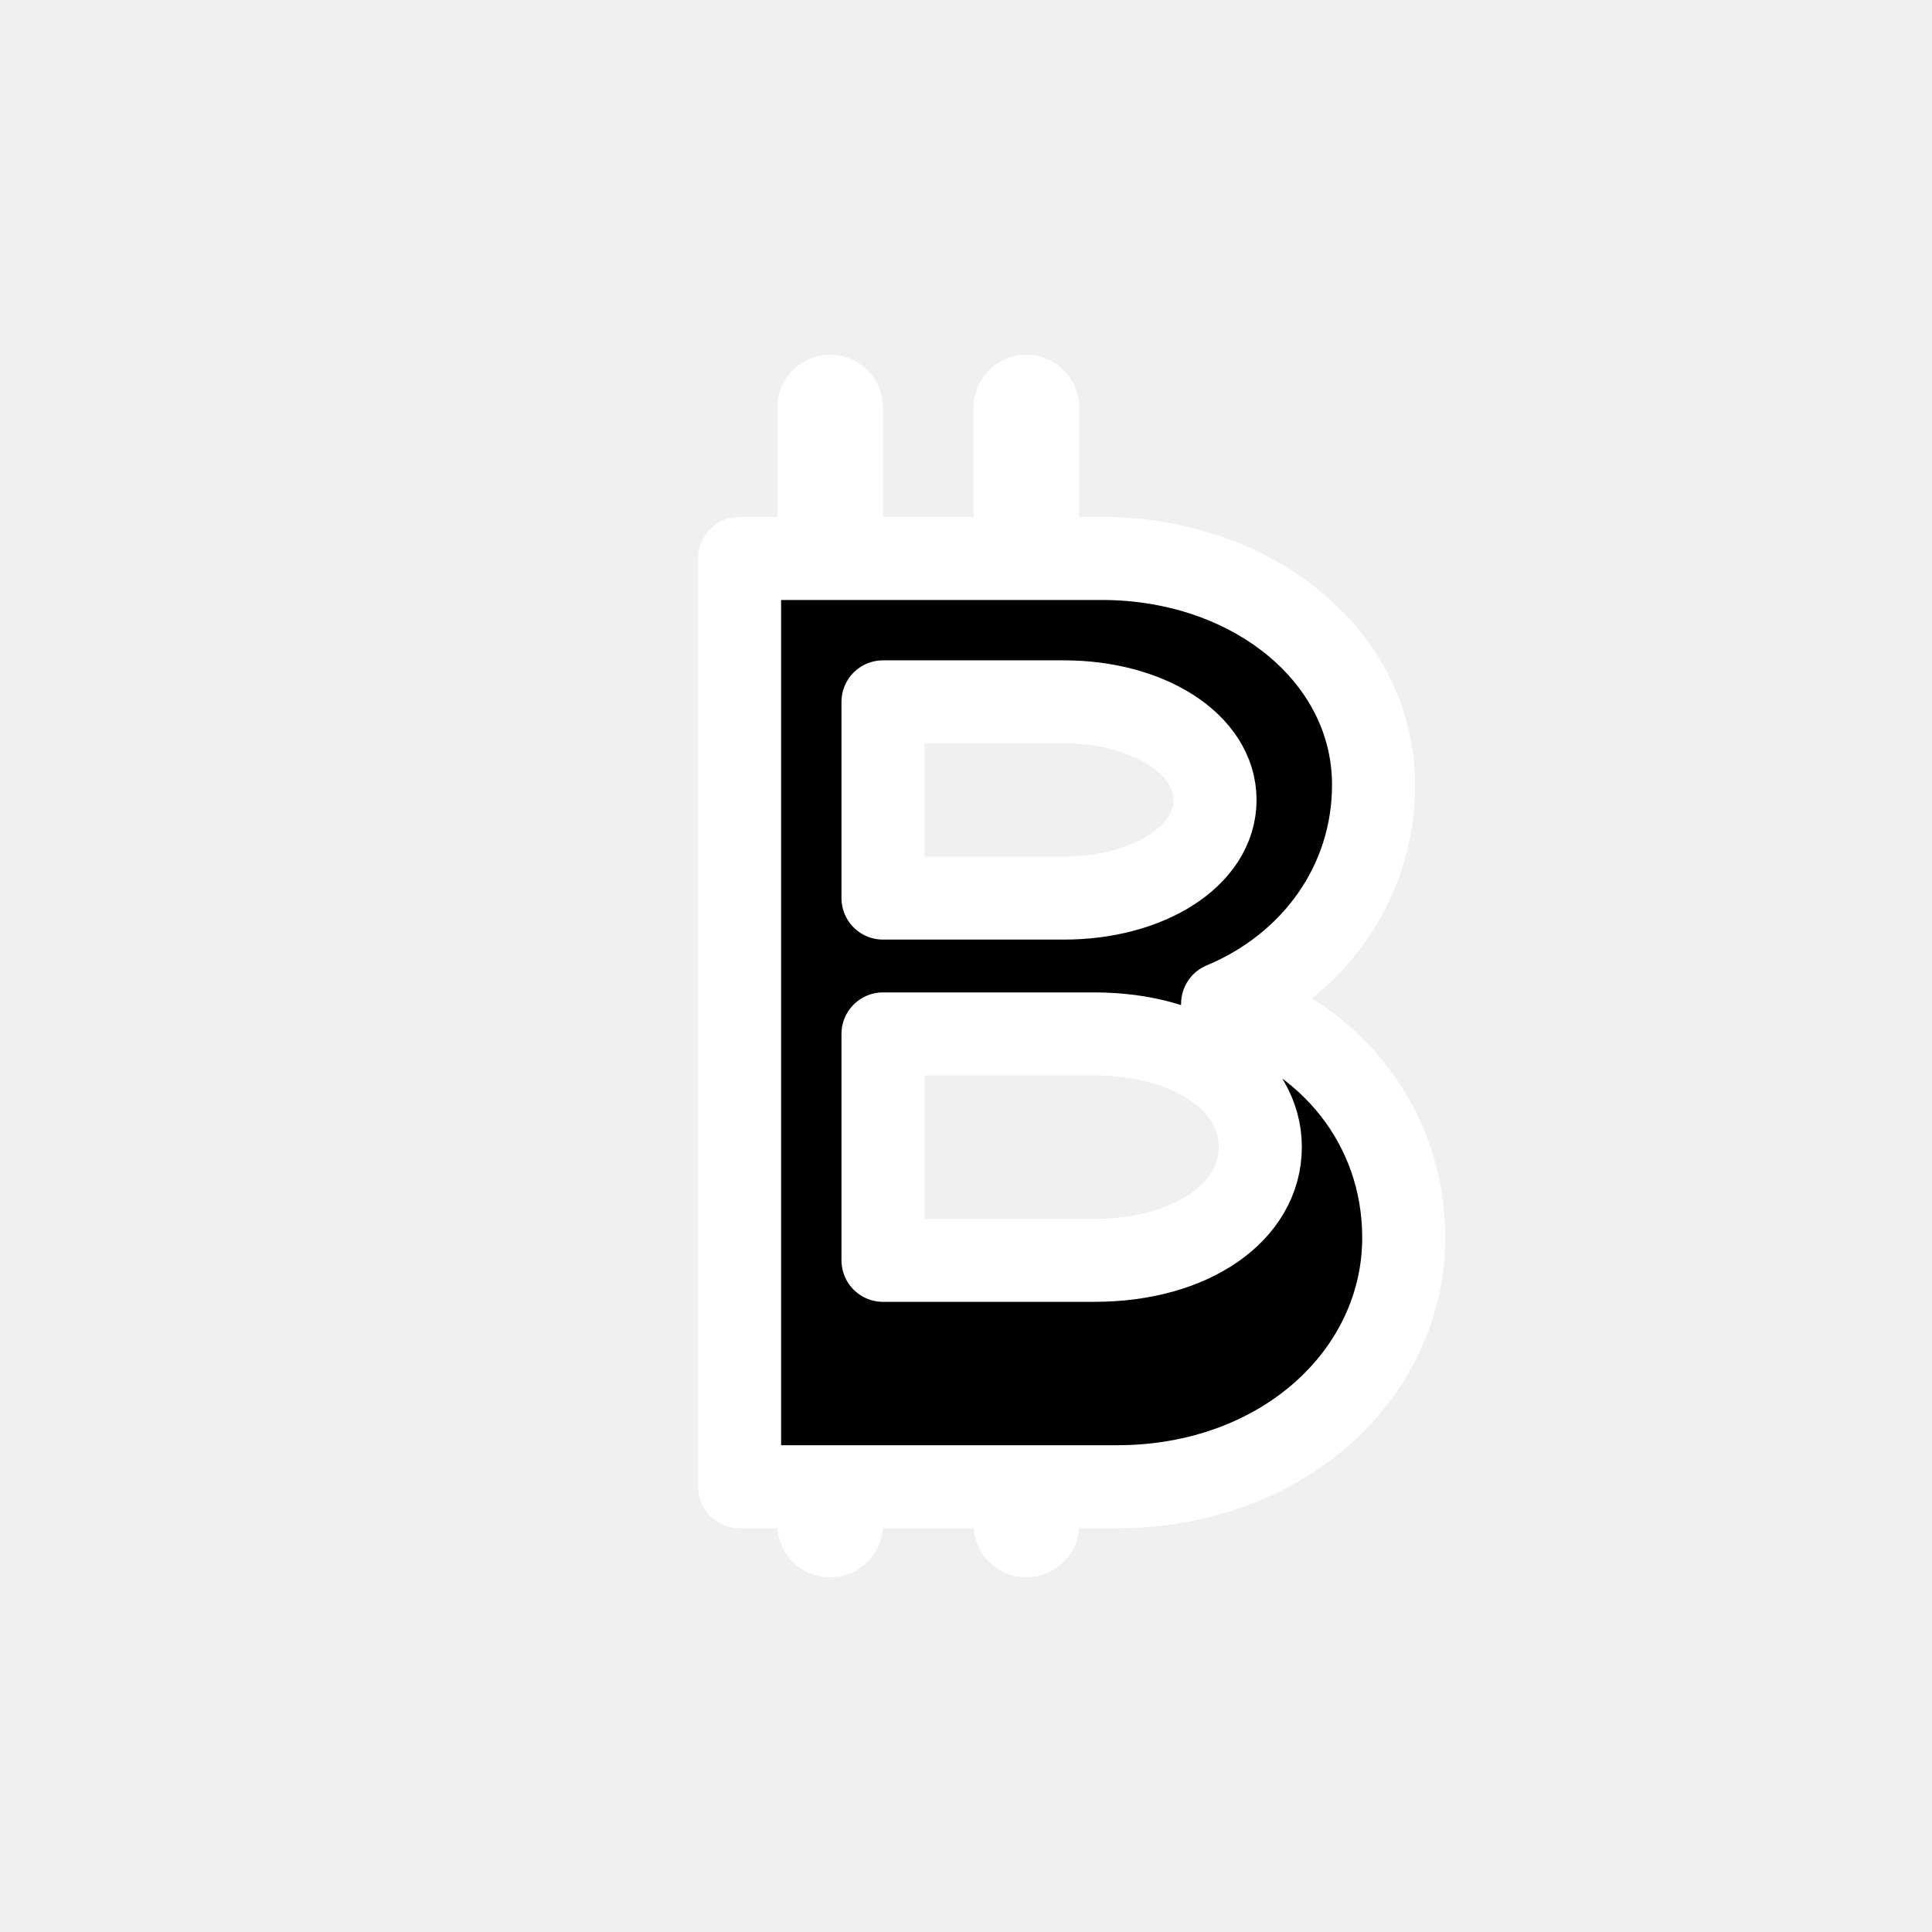
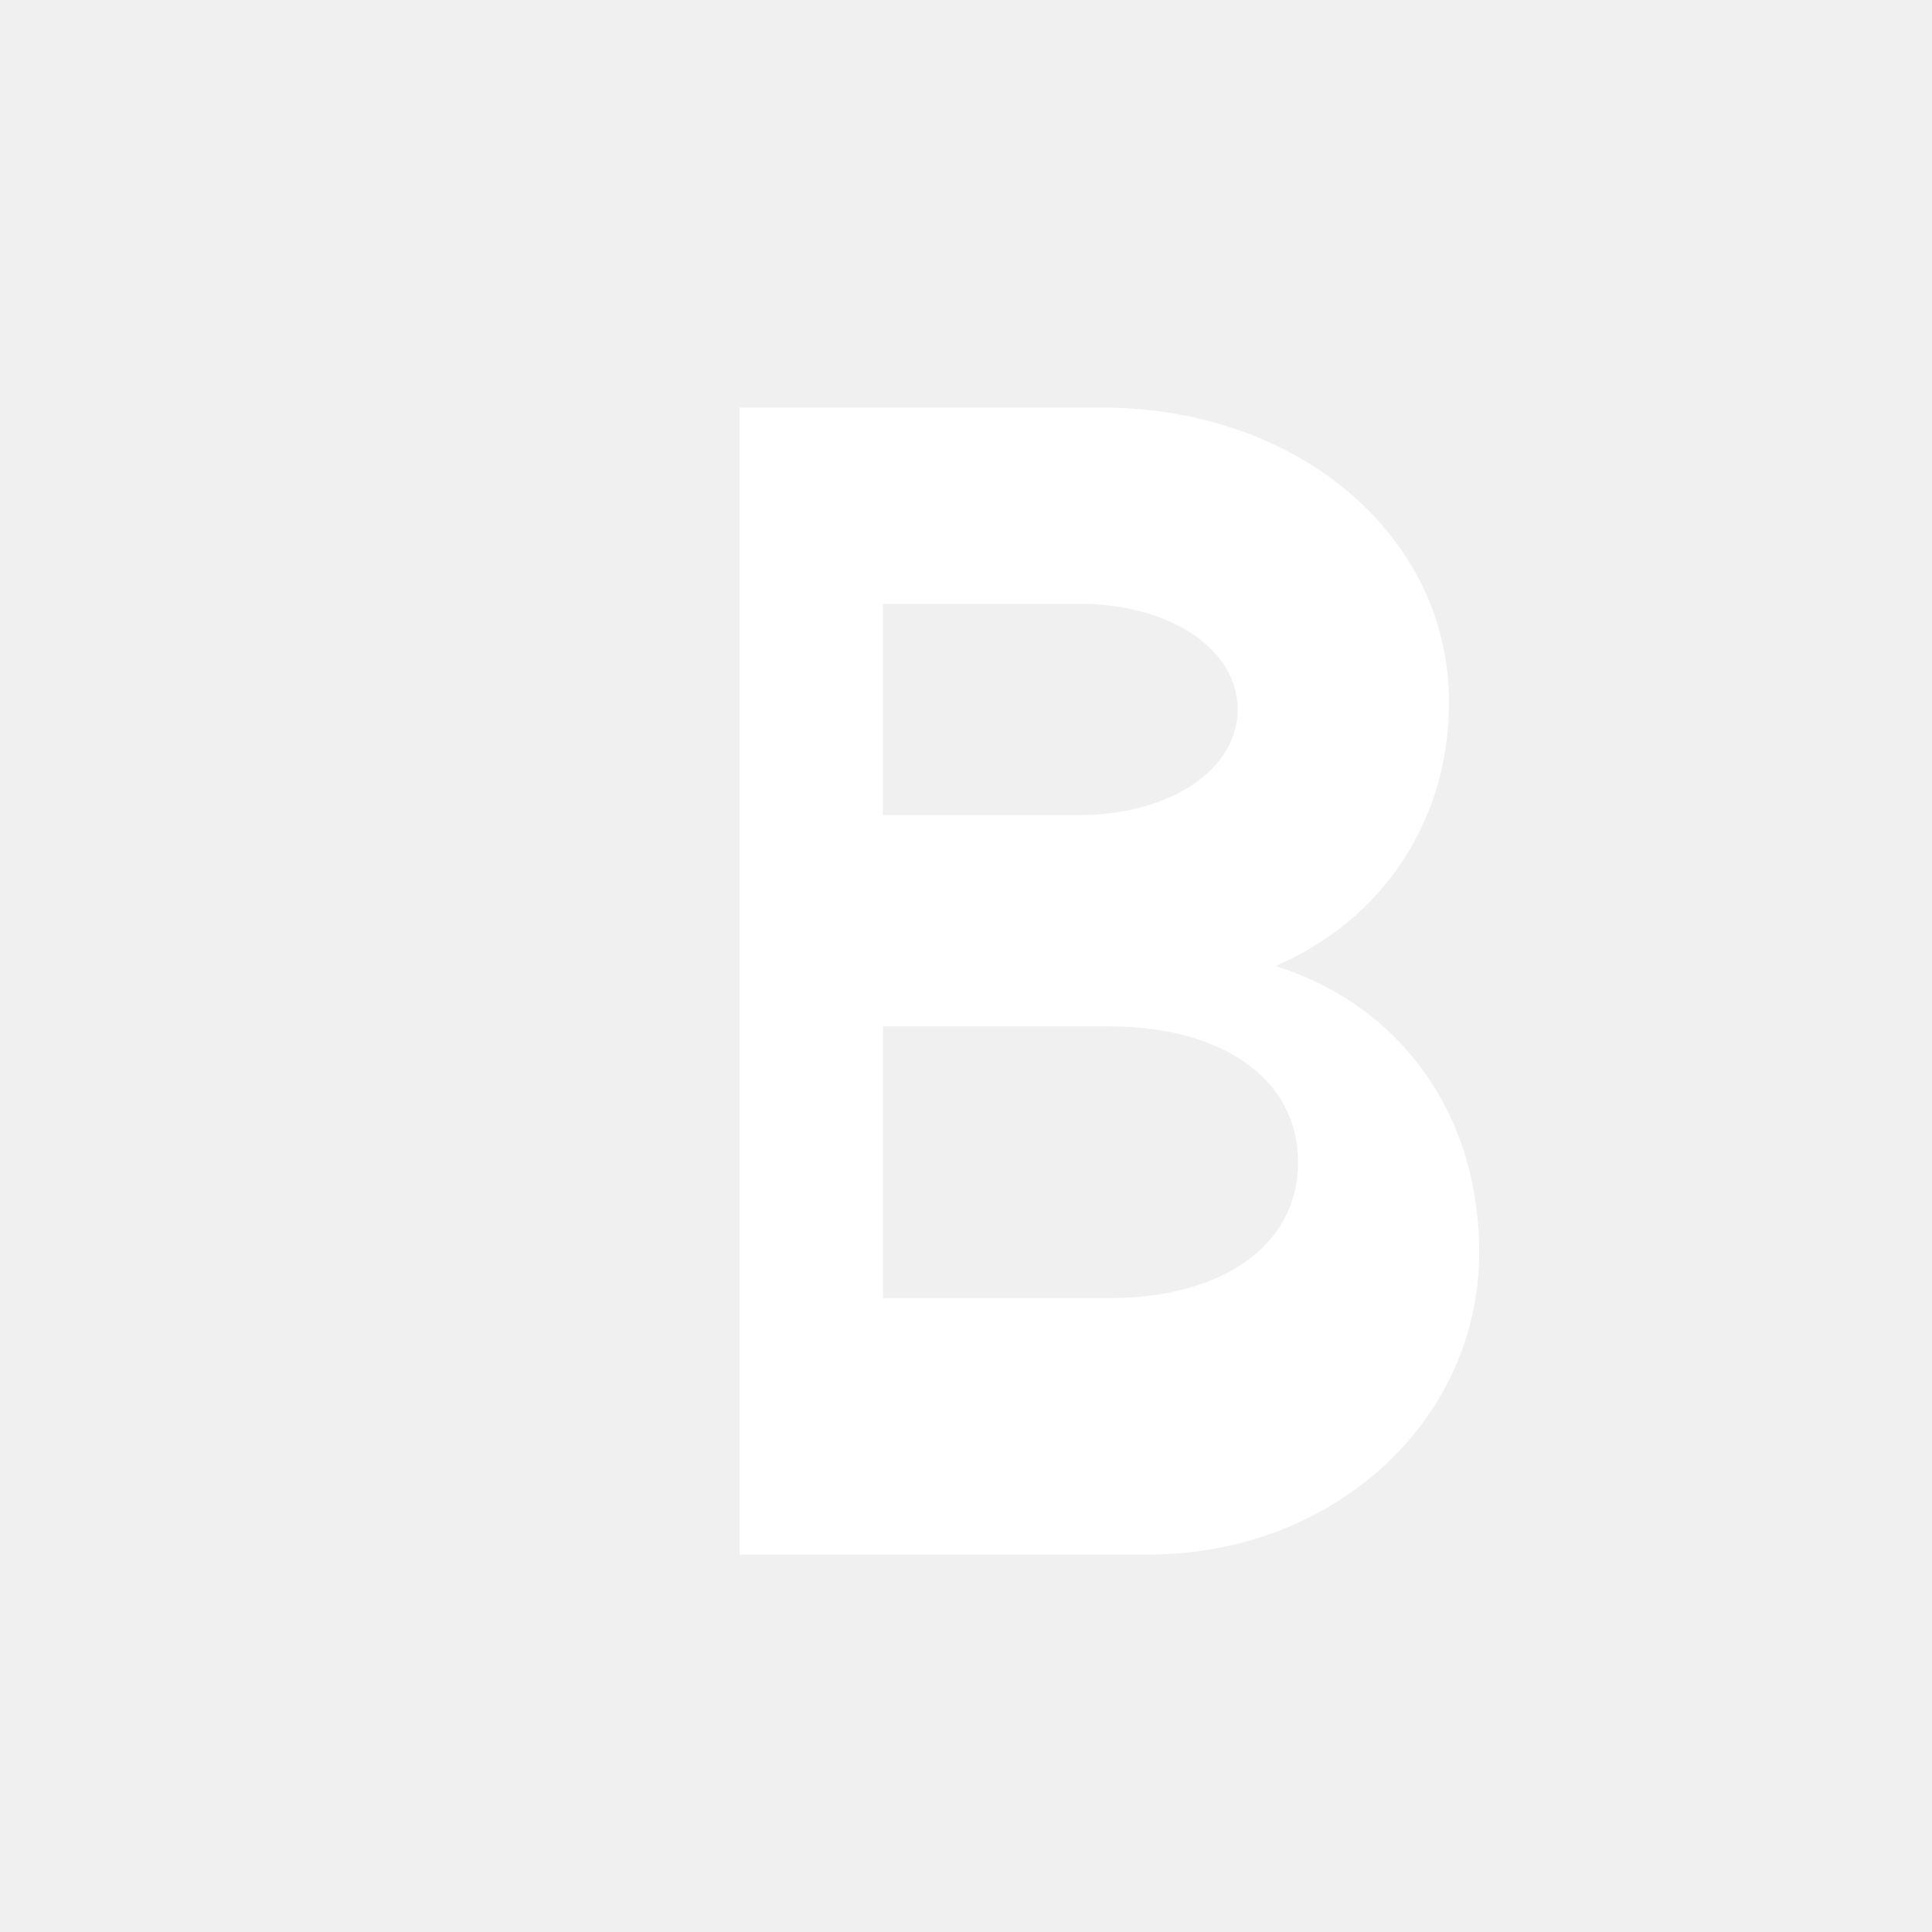
<svg xmlns="http://www.w3.org/2000/svg" viewBox="0 0 512 512">
-   <g fill="none" stroke="#FFFFFF" stroke-width="28" stroke-linecap="round" stroke-linejoin="round">
-     <line x1="220" y1="108" x2="220" y2="148" />
-     <line x1="272" y1="108" x2="272" y2="148" />
-     <line x1="220" y1="364" x2="220" y2="404" />
-     <line x1="272" y1="364" x2="272" y2="404" />
-   </g>
-   <path fill="#000000" stroke="#FFFFFF" stroke-width="22" stroke-linejoin="round" d="M196 148h96c40 0 72 26 72 60 0 26-16 48-40 58 28 8 48 32 48 62 0 36-32 66-76 66H196V148z        M234 186v52h48c22 0 40-11 40-26s-18-26-40-26h-48z        M234 274v60h56c26 0 44-13 44-30s-18-30-44-30h-56z" />
+   <path fill="#FFFFFF" d="M196 108h96c52 0 92 34 92 78 0 32-18 58-46 70 32 10 54 38 54 76 0 44-38 80-88 80H196V108zm38 52v56h52c24 0 42-12 42-28s-18-28-42-28h-52zm0 112v72h60c30 0 50-14 50-36s-20-36-50-36h-60z" />
</svg>
